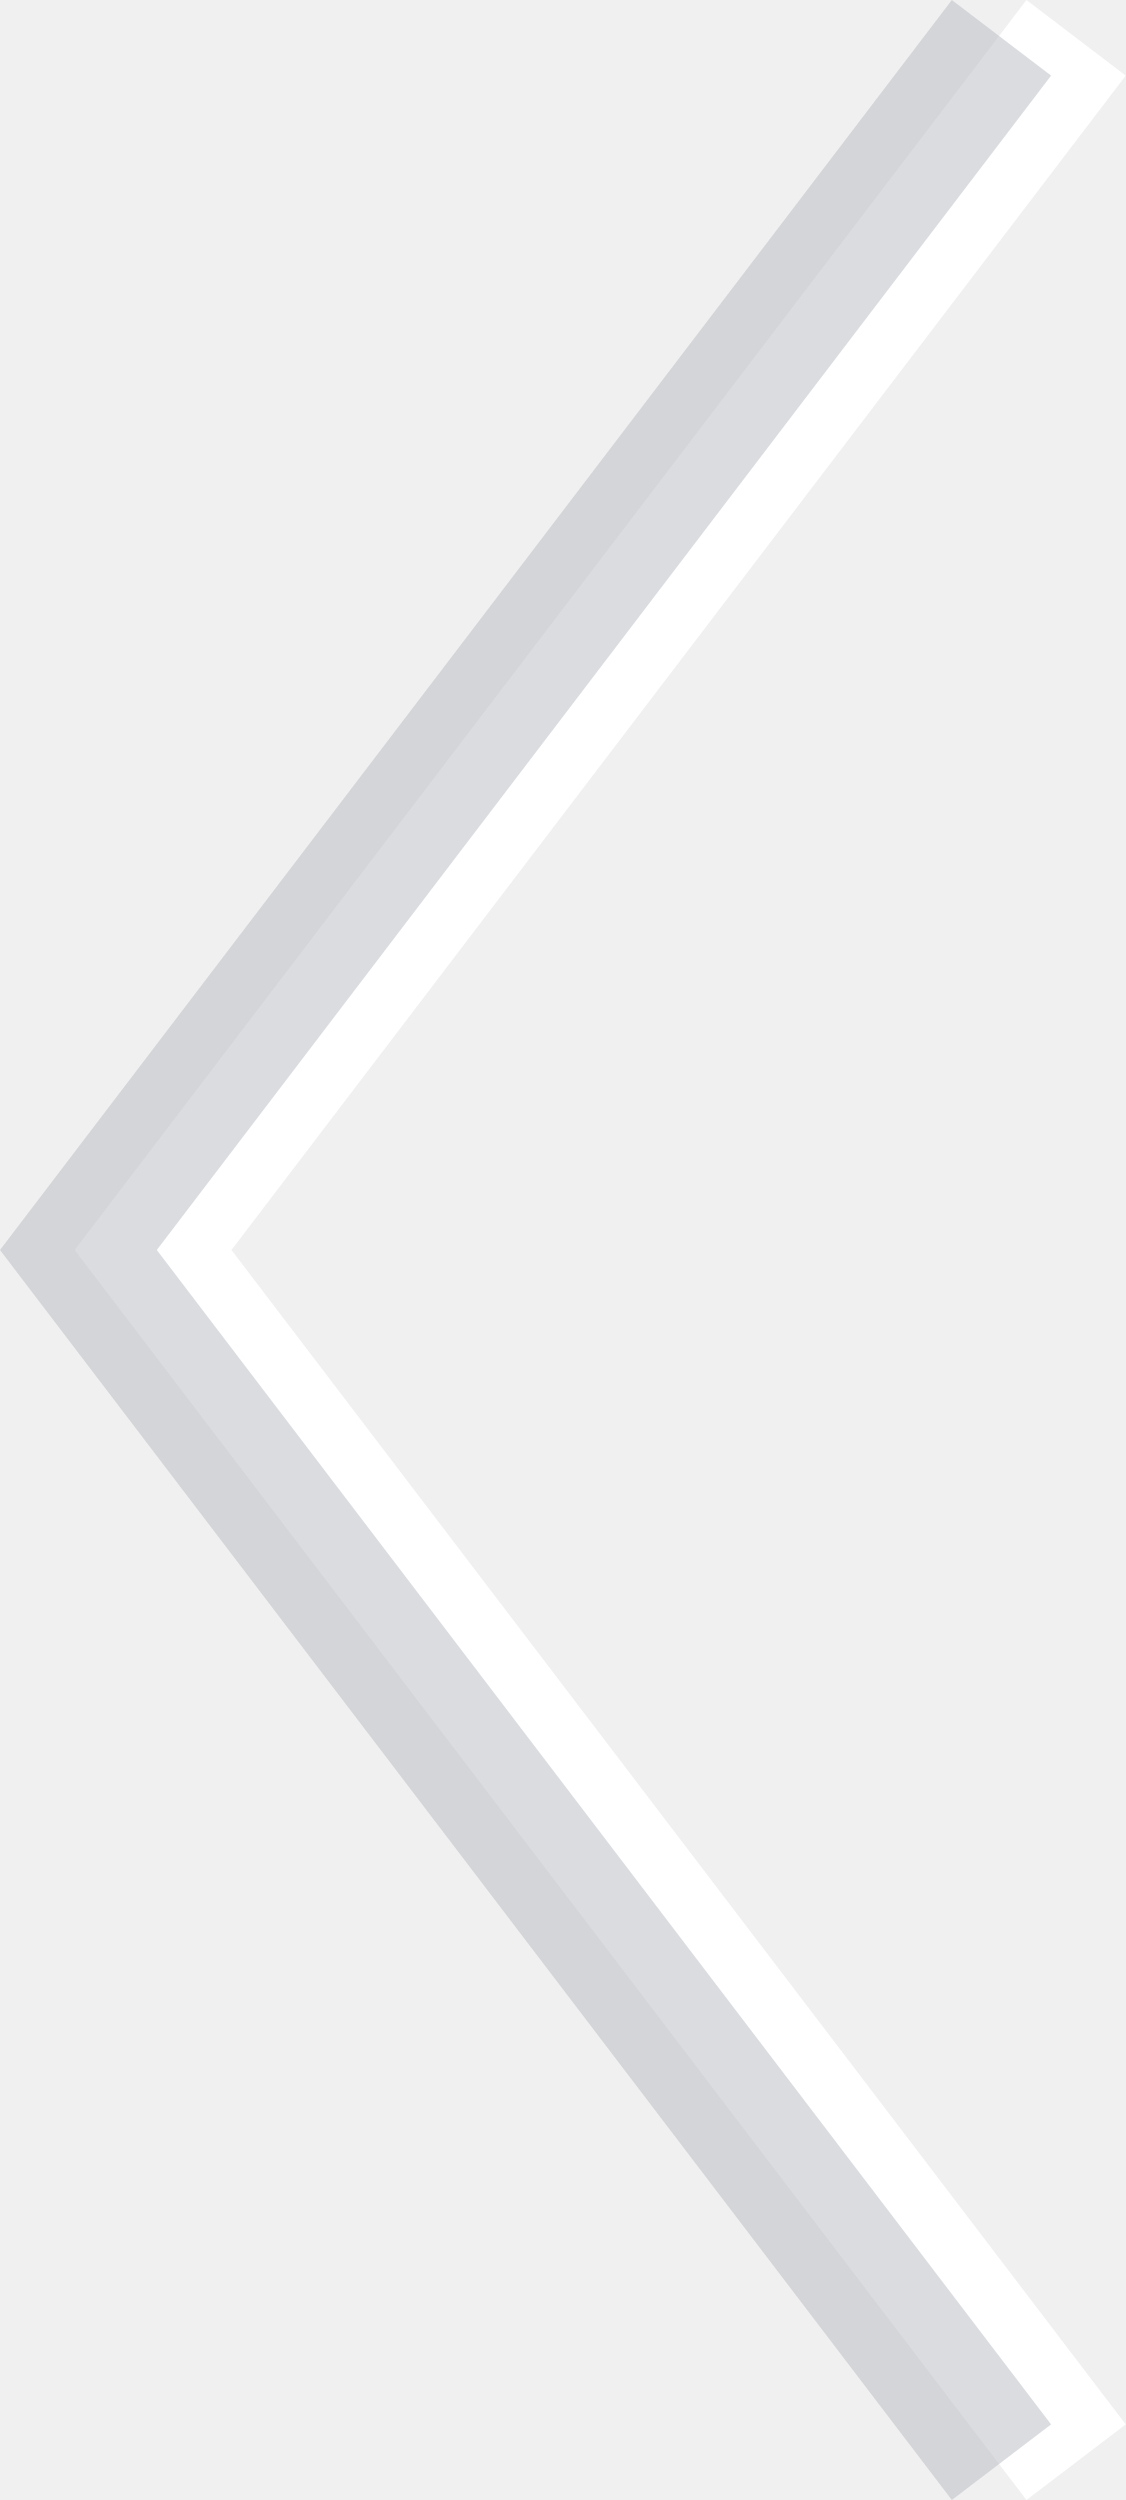
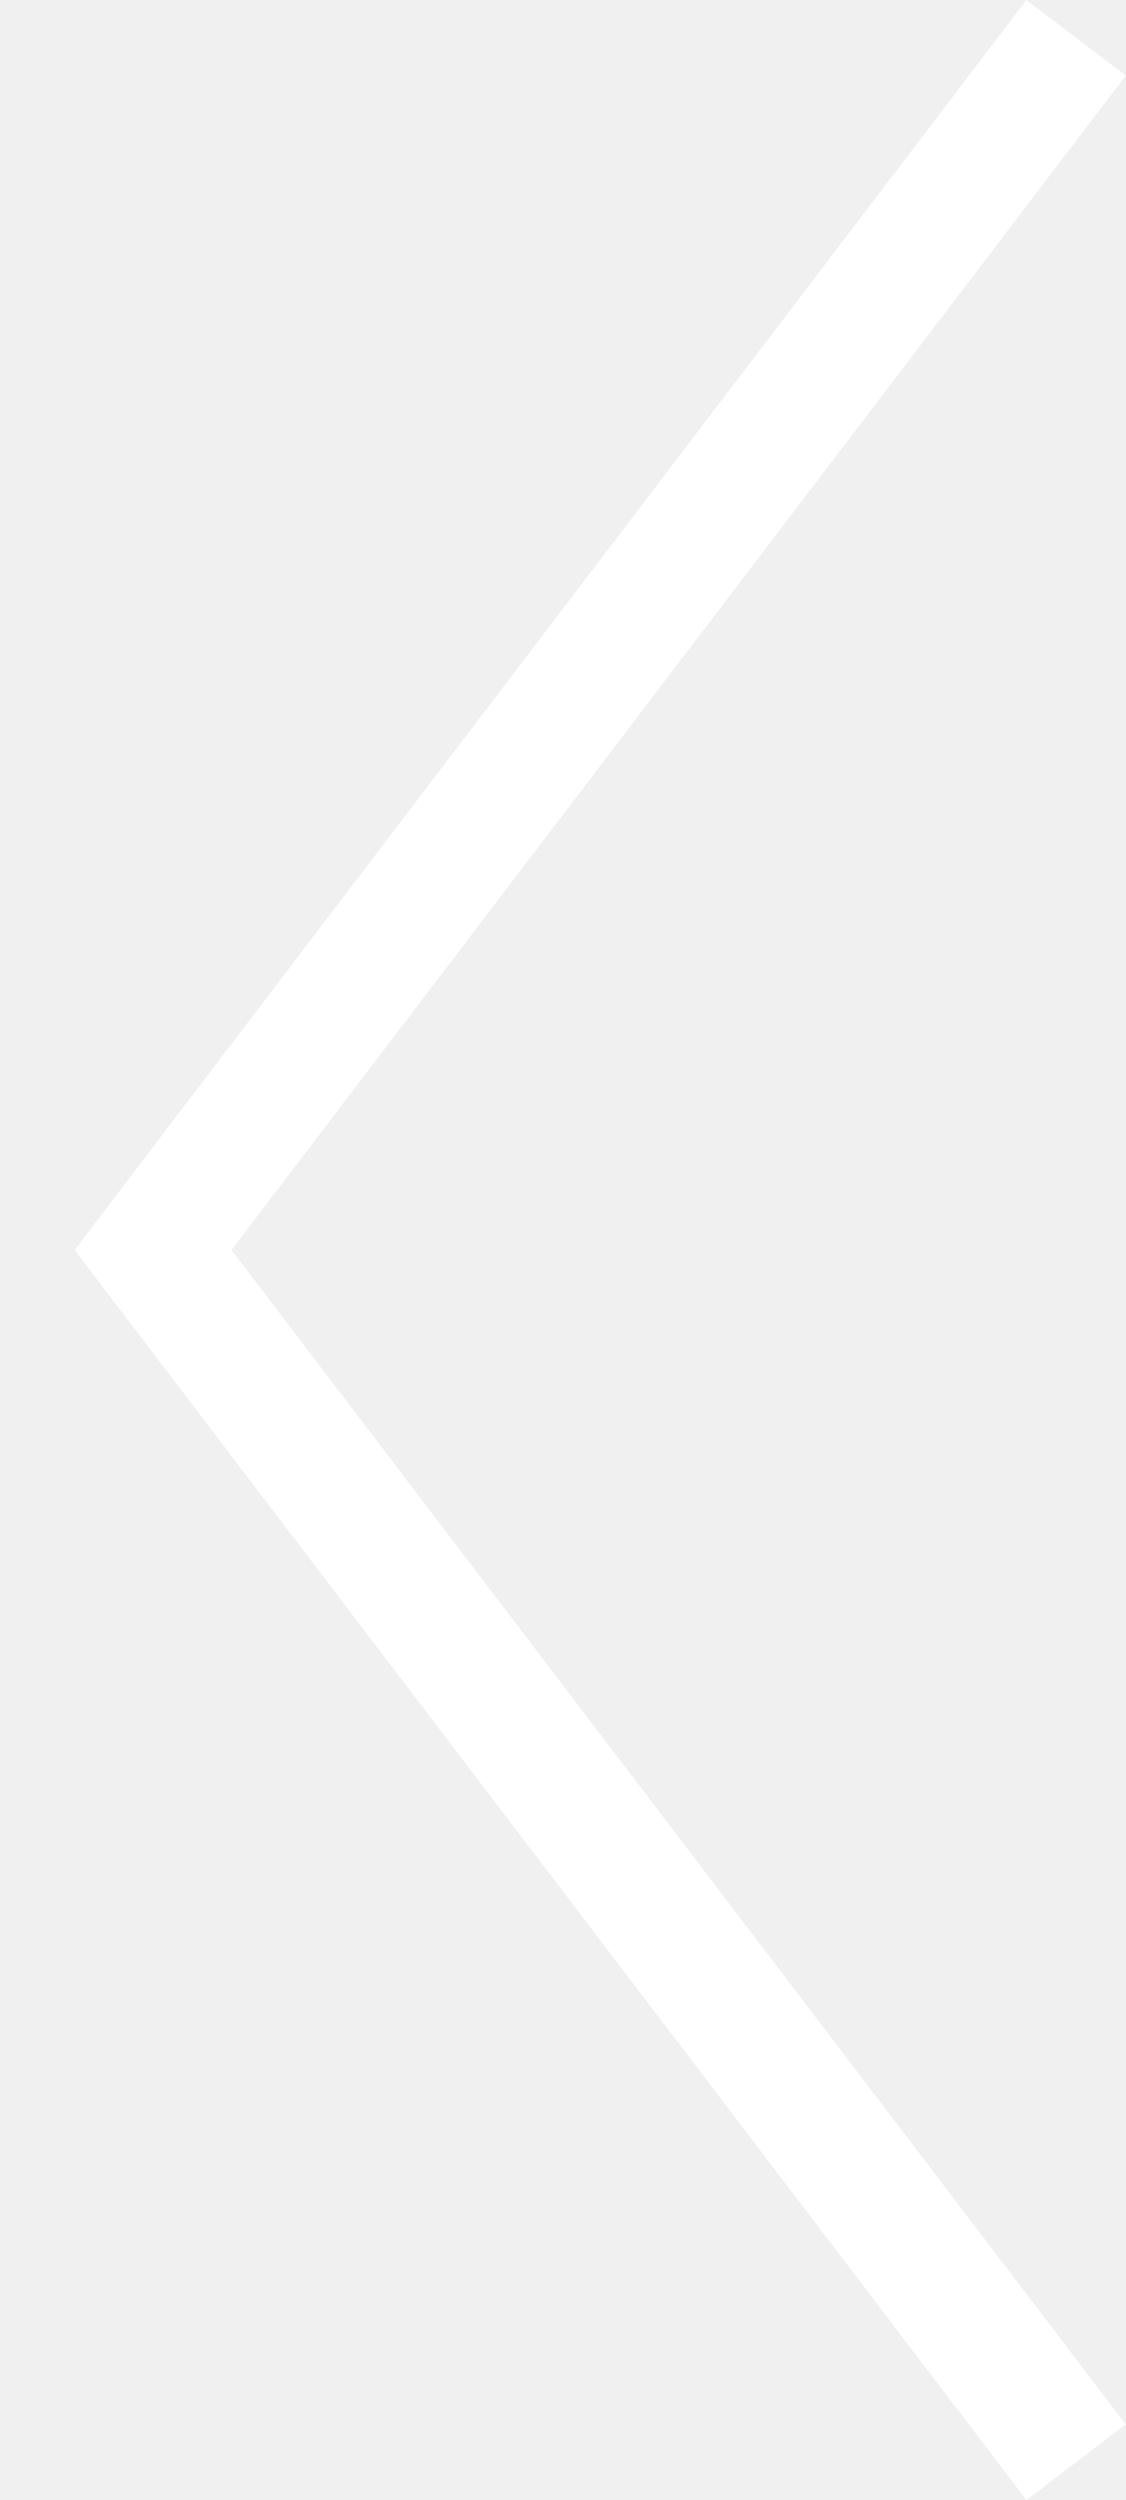
<svg xmlns="http://www.w3.org/2000/svg" version="1.1" id="Слой_1" x="0px" y="0px" viewBox="0 0 27.068 60.112" style="enable-background:new 0 0 27.068 60.112;" xml:space="preserve">
  <polyline style="fill:none;stroke:#FFFFFF;stroke-width:3;stroke-miterlimit:10;" points="25.874,0.909 3.68,30.056 25.874,59.203   " />
-   <polyline style="opacity:0.5;fill:none;stroke:#B7BAC2;stroke-width:3;stroke-miterlimit:10;" points="24.08,0.909 1.885,30.056   24.08,59.203 " />
+   <polyline style="opacity:0.5;fill:none;stroke-width:3;stroke-miterlimit:10;" points="24.08,0.909 1.885,30.056   24.08,59.203 " />
</svg>
